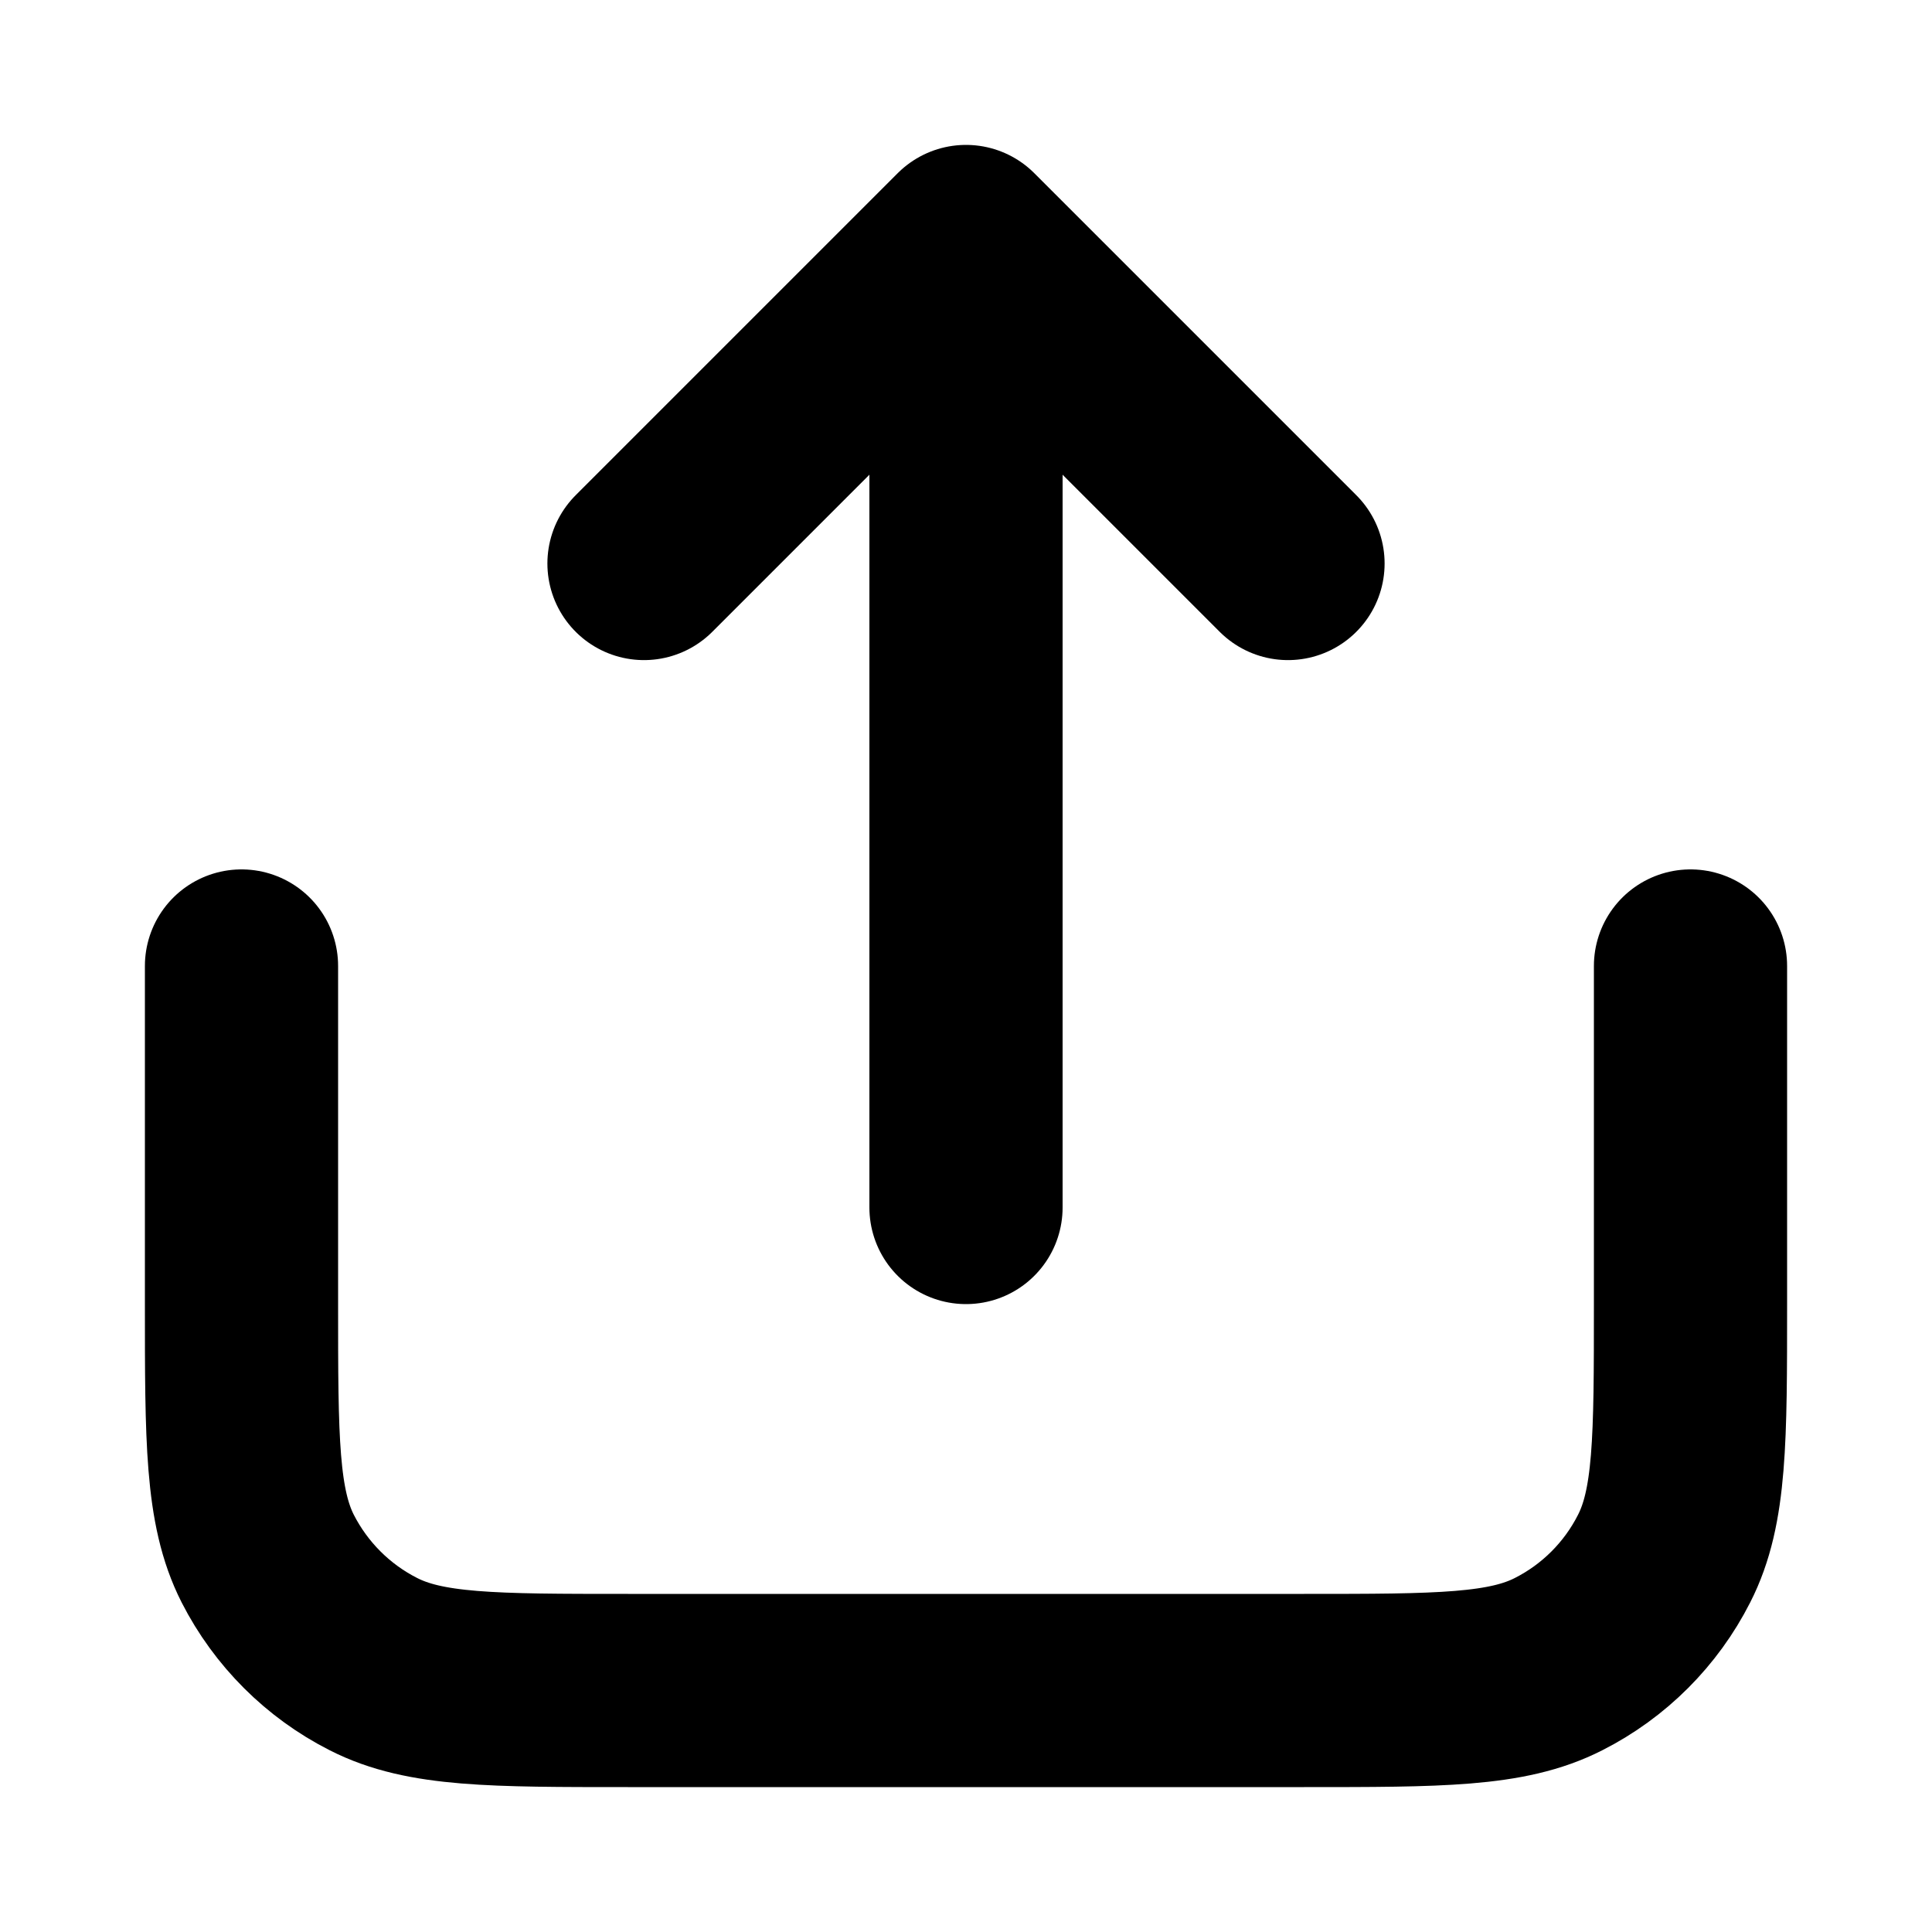
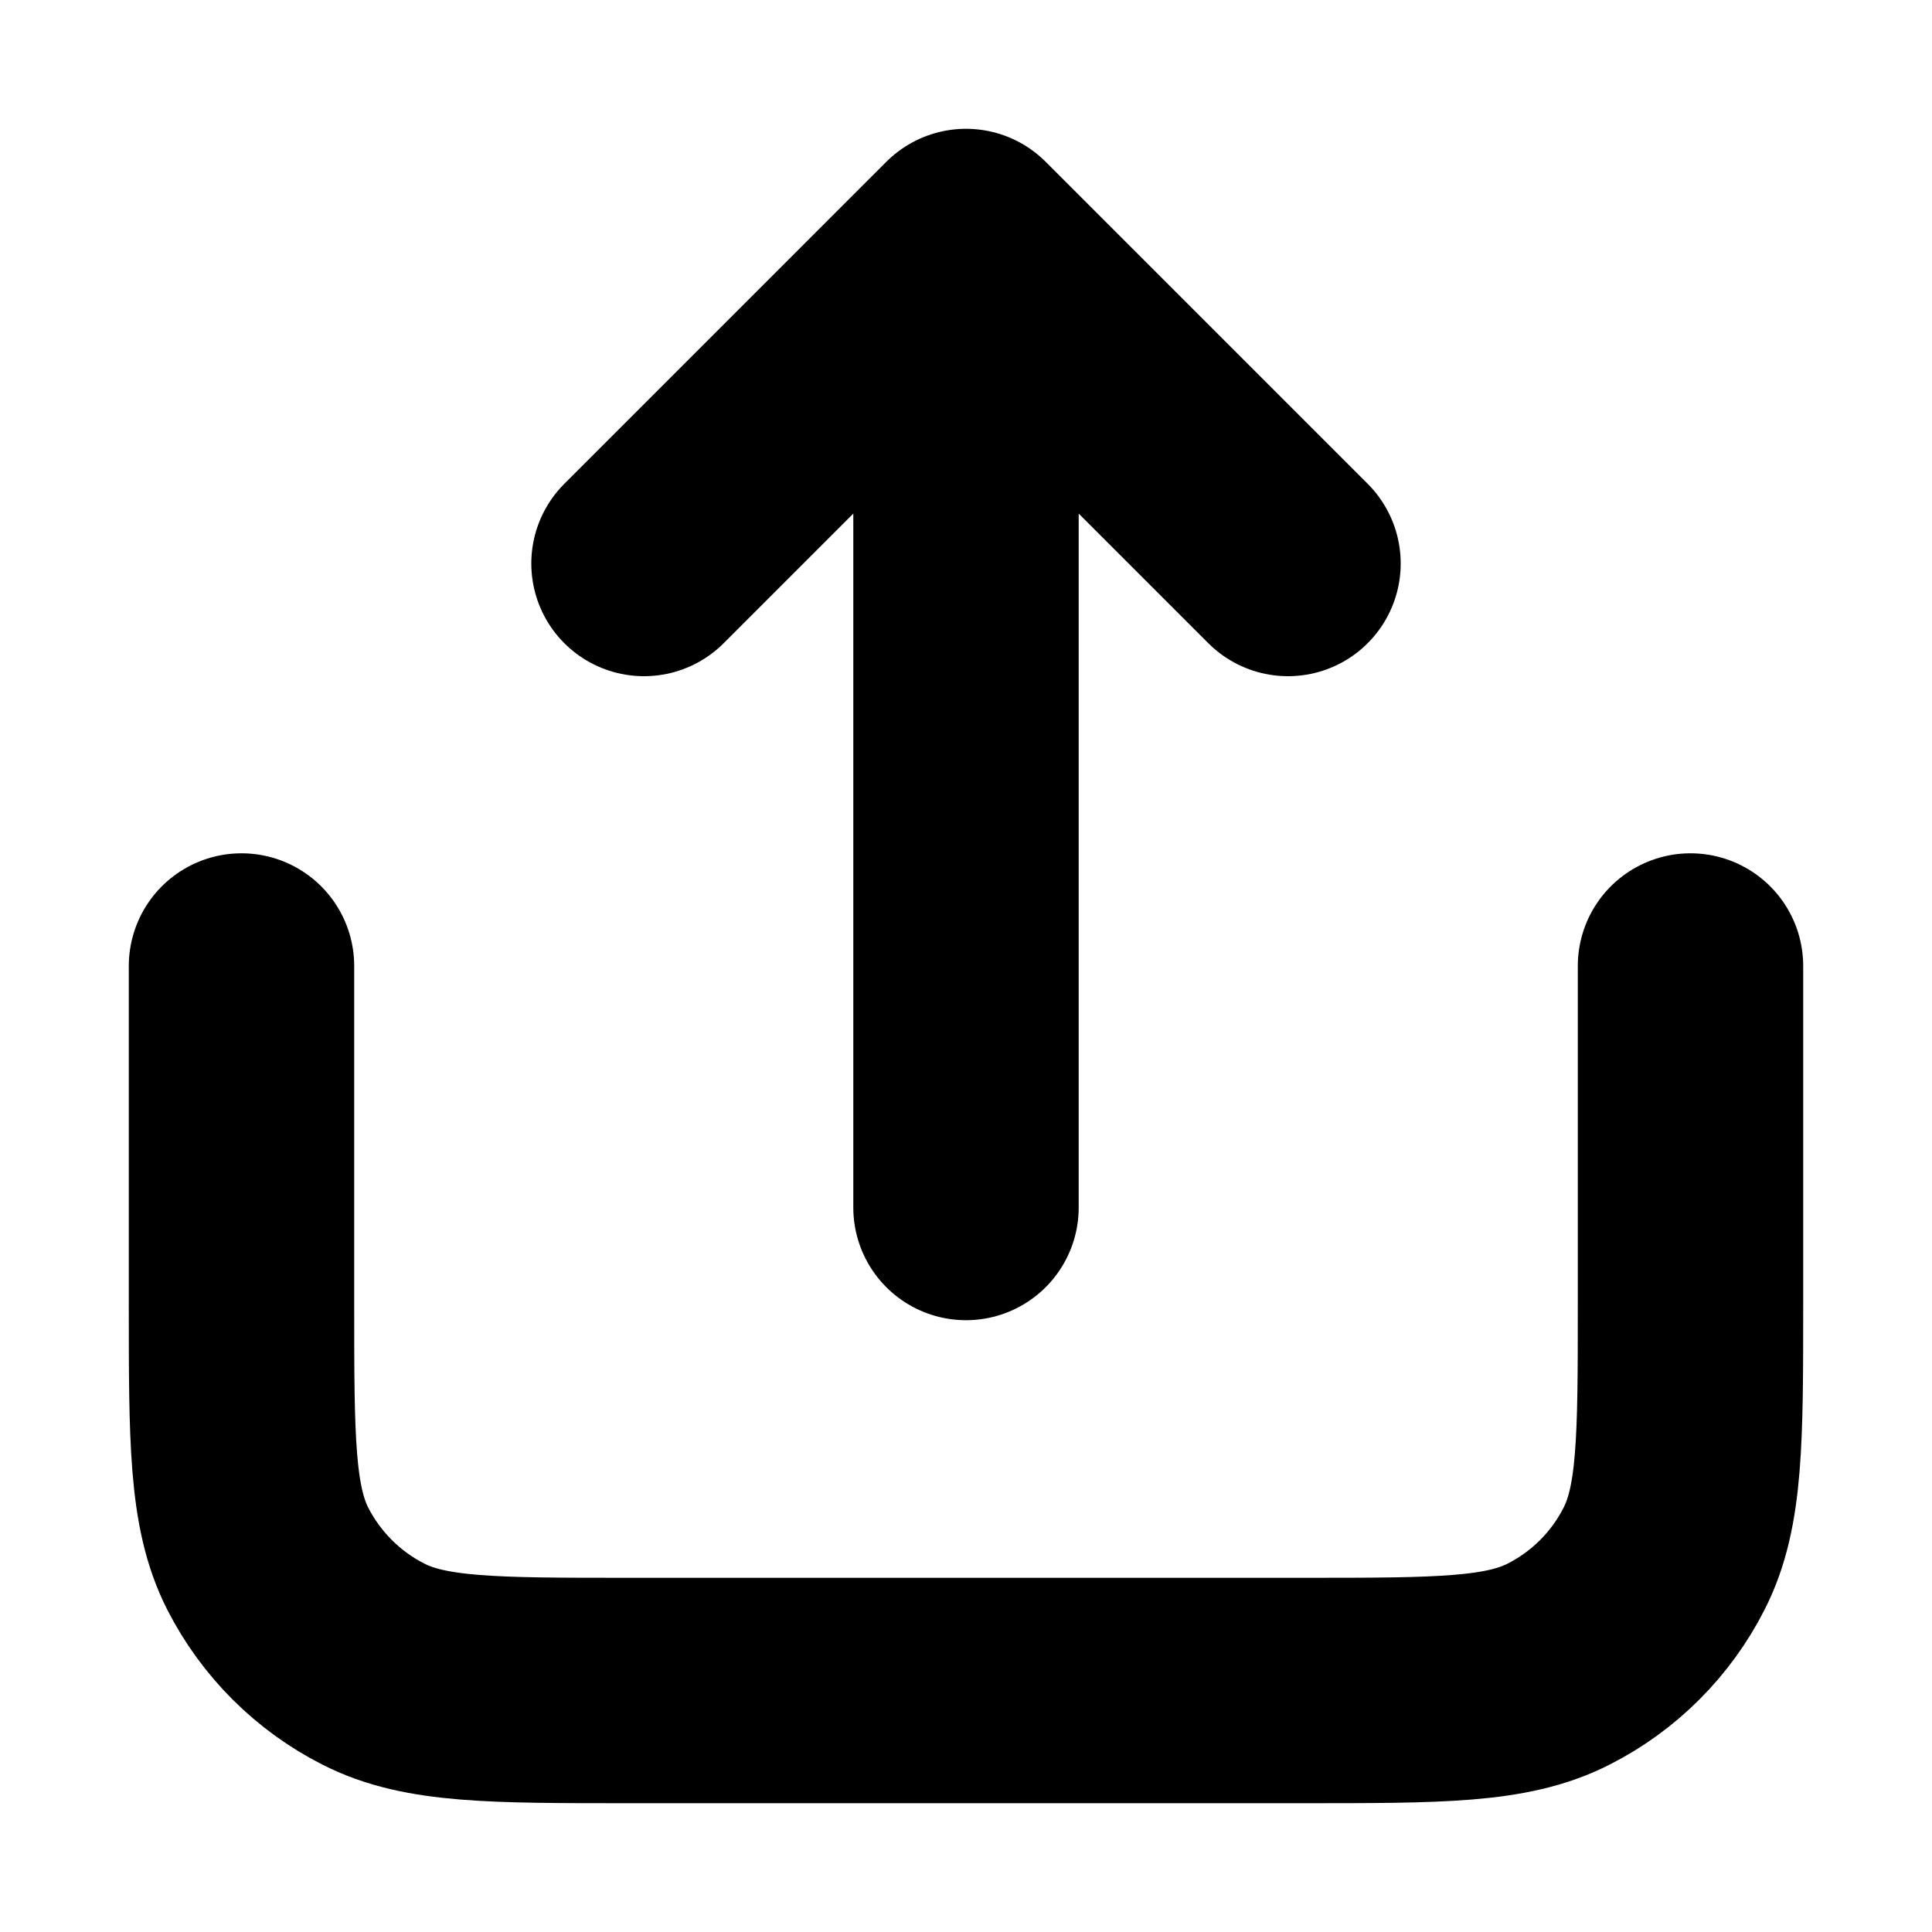
<svg xmlns="http://www.w3.org/2000/svg" width="12" height="12" viewBox="0 0 12 12" fill="none">
  <g id="share-01" clip-path="url(#clip0_0_8)">
-     <path id="Icon" d="M10.5 6V8.1C10.5 8.94 10.5 9.36 10.336 9.681C10.193 9.963 9.963 10.193 9.681 10.336C9.36 10.5 8.94 10.5 8.1 10.5H3.9C3.06 10.5 2.64 10.5 2.319 10.336C2.037 10.193 1.807 9.963 1.663 9.681C1.5 9.36 1.5 8.94 1.5 8.1V6M4 3.5L6 1.5L8 3.5M6 1.5V7.5" stroke="currentColor" stroke-width="1.2" stroke-linecap="round" stroke-linejoin="round" />
+     <path id="Icon" d="M10.5 6V8.1C10.5 8.94 10.5 9.36 10.336 9.681C10.193 9.963 9.963 10.193 9.681 10.336C9.36 10.5 8.94 10.5 8.1 10.5H3.9C3.06 10.5 2.64 10.5 2.319 10.336C2.037 10.193 1.807 9.963 1.663 9.681C1.5 9.36 1.5 8.94 1.5 8.1V6M4 3.5L6 1.5L8 3.5M6 1.5V7.5" stroke="currentColor" stroke-width="1.4" stroke-linecap="round" stroke-linejoin="round" />
  </g>
  <defs>
    <clipPath id="clip0_0_8">
      <rect width="12" height="12" fill="currentColor" />
    </clipPath>
  </defs>
</svg>
